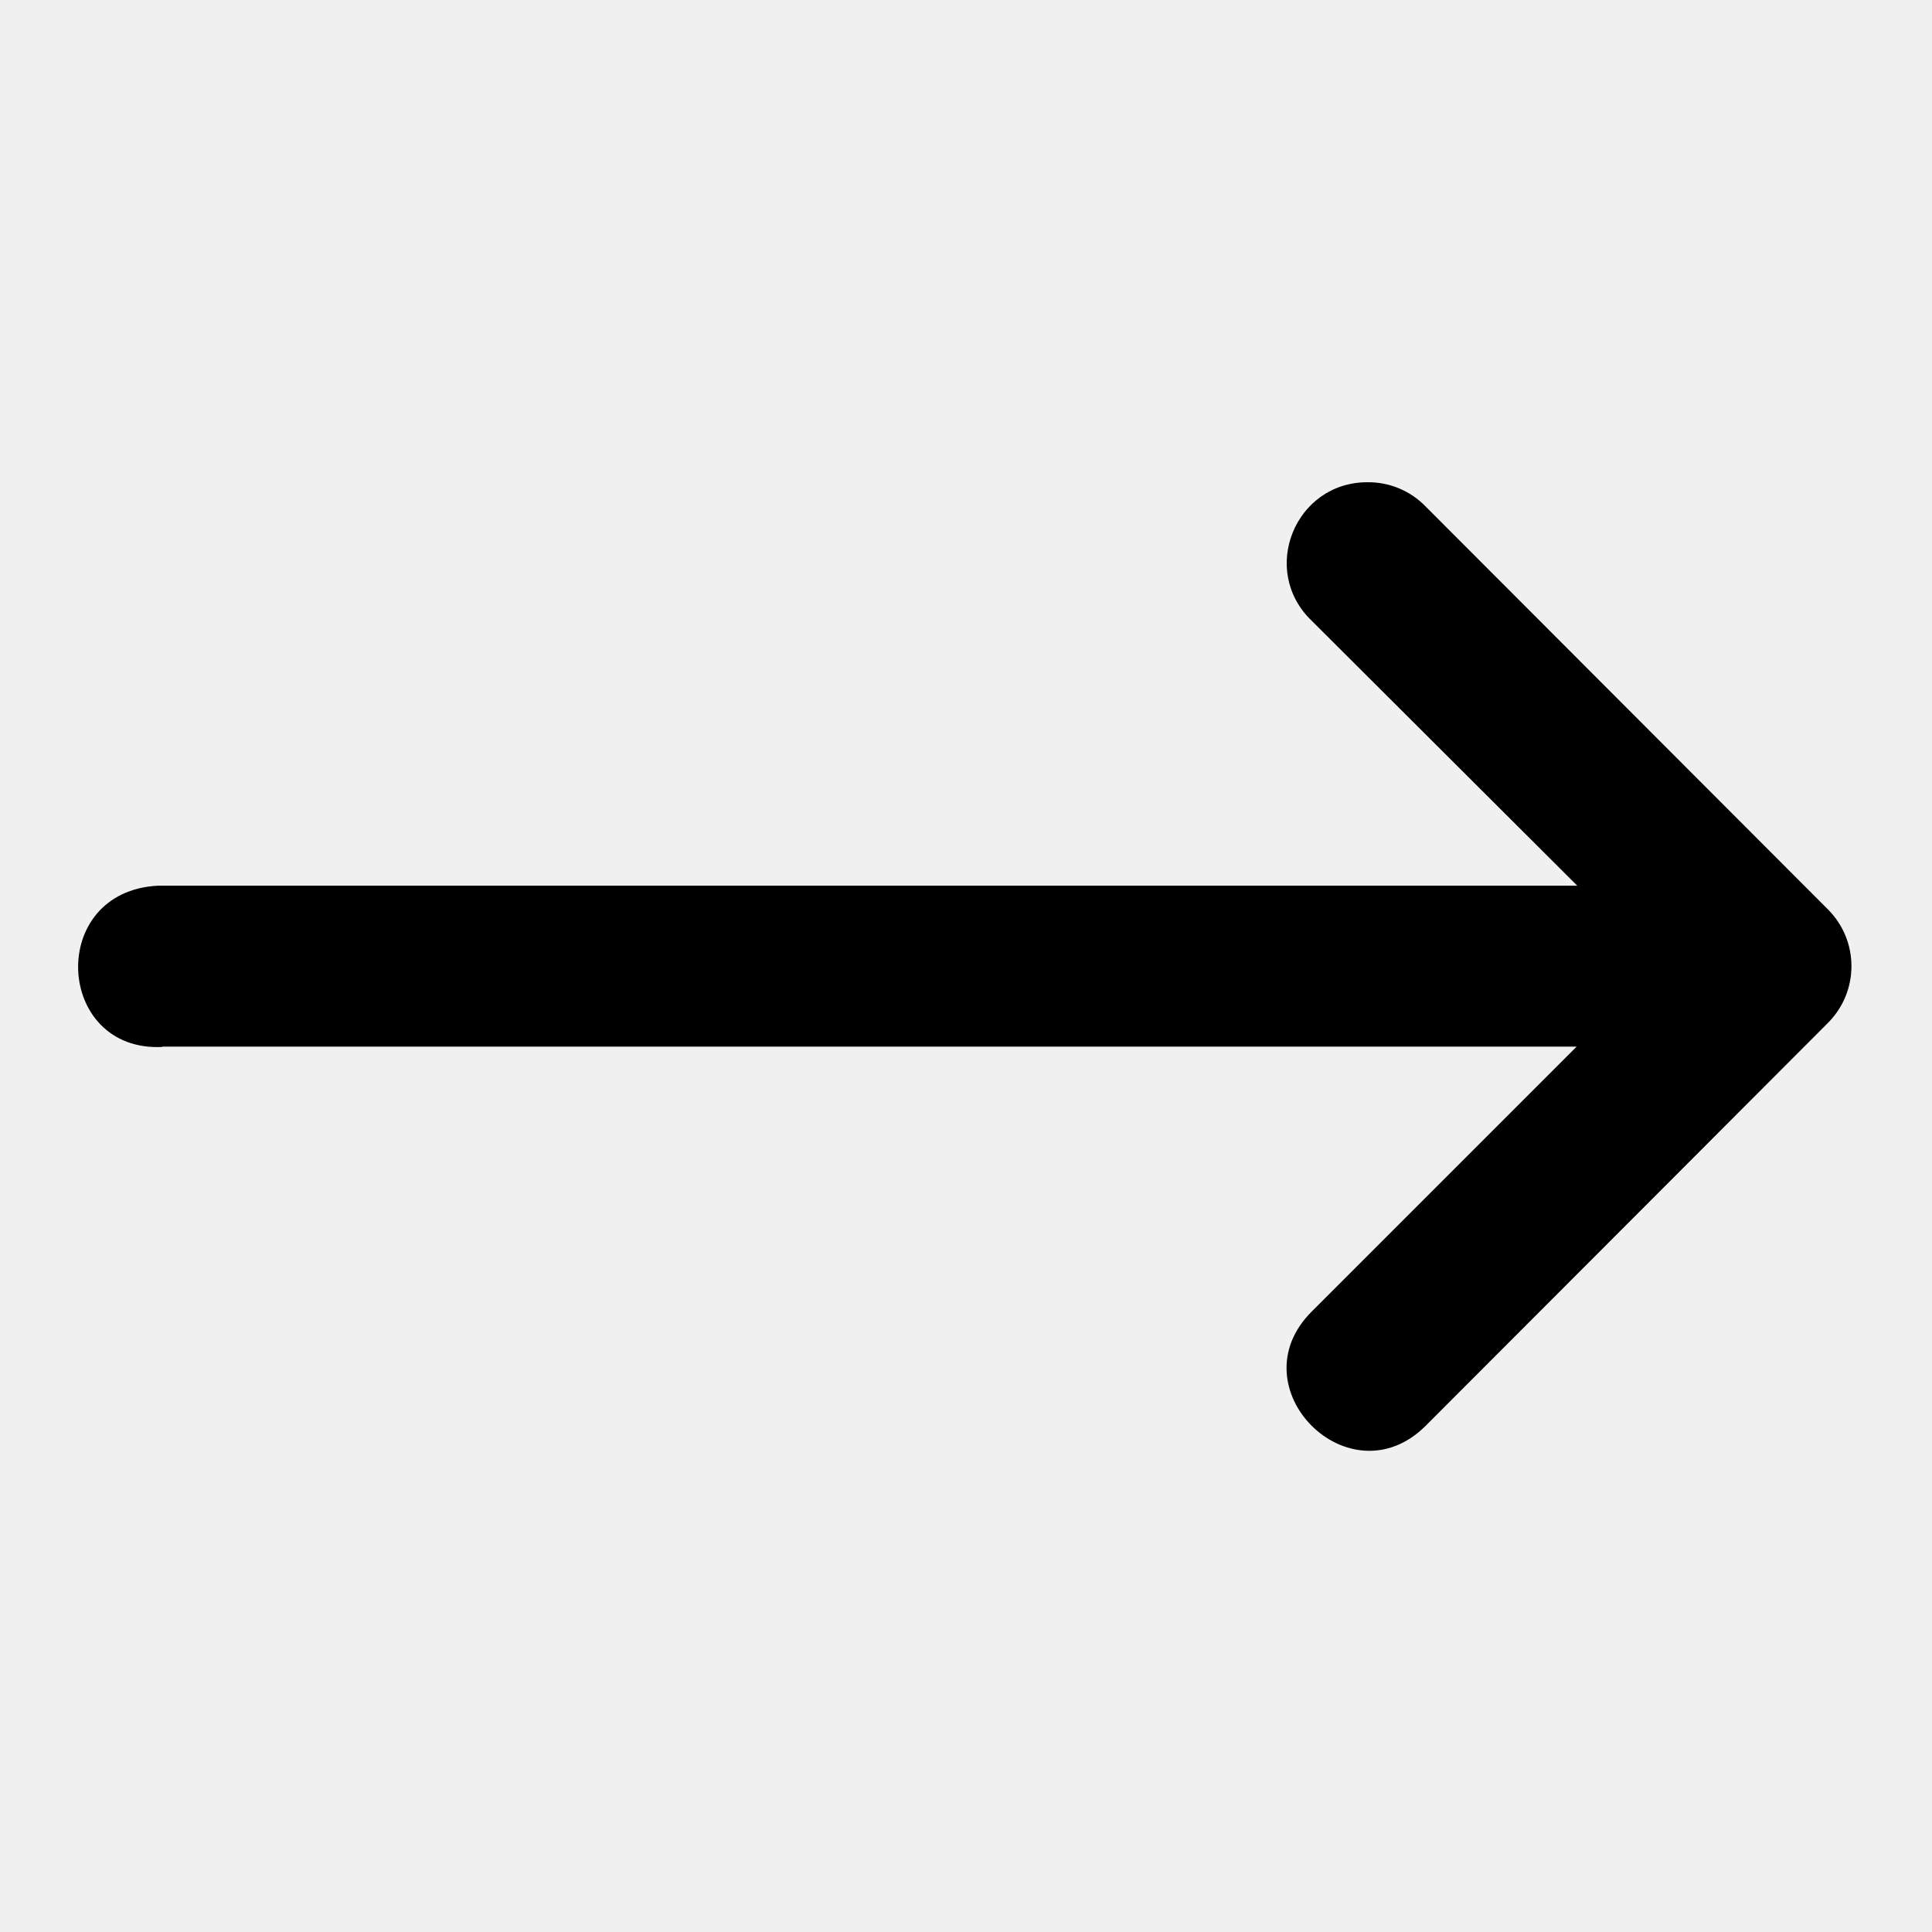
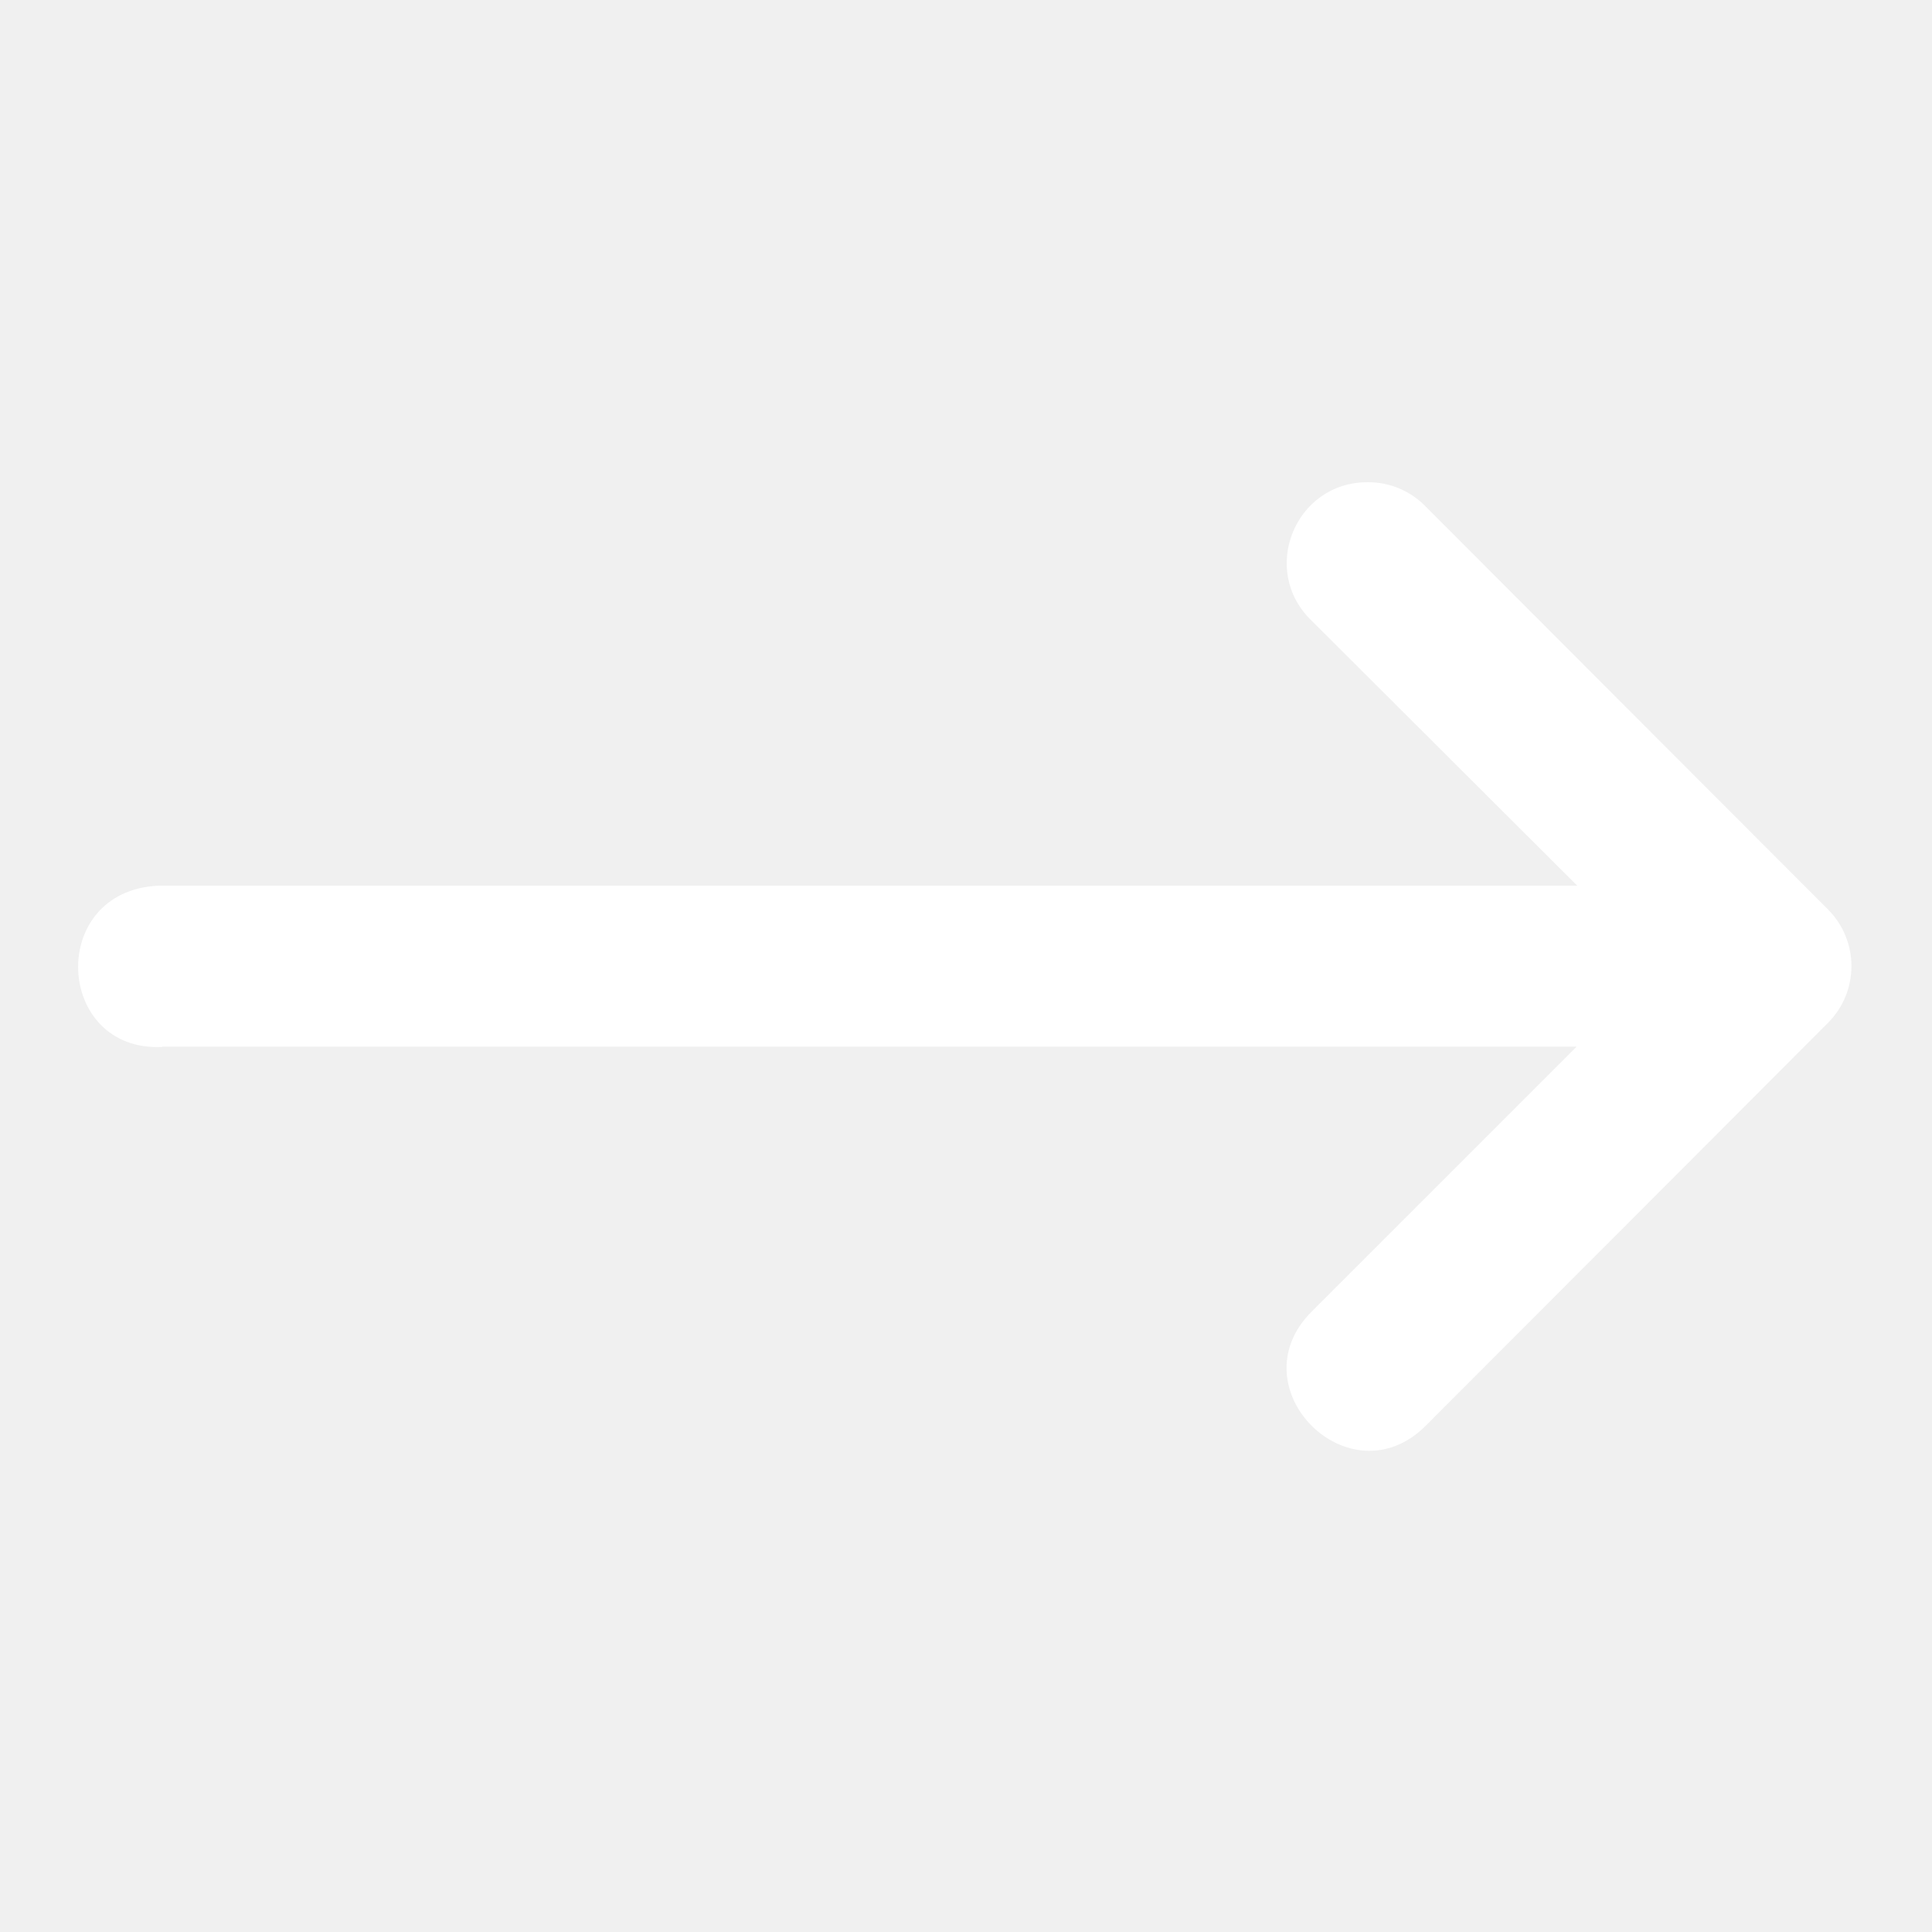
<svg xmlns="http://www.w3.org/2000/svg" id="svg10654" height="512" viewBox="0 0 6.35 6.35" width="512">
  <g id="layer1" transform="translate(0 -290.65)">
-     <path id="path9413" d="m.534 294.09h4.648l-.871.871c-.25.25.125.625.375.375l.793-.794.529-.53c.103-.103.103-.27 0-.373l-1.322-1.324c-.05-.052-.12-.081-.192-.08-.238 0-.355.29-.183.455l.873.871h-4.664c-.367.018-.339.548.014.53z" font-variant-ligatures="normal" font-variant-position="normal" font-variant-caps="normal" font-variant-numeric="normal" font-variant-alternates="normal" font-feature-settings="normal" text-indent="0" text-align="start" text-decoration-line="none" text-decoration-style="solid" text-decoration-color="rgb(0,0,0)" text-transform="none" text-orientation="mixed" white-space="normal" shape-padding="0" isolation="auto" mix-blend-mode="normal" solid-color="rgb(0,0,0)" solid-opacity="1" vector-effect="none" />
+     <path fill="white" id="path9413" d="m.534 294.09h4.648l-.871.871c-.25.25.125.625.375.375l.793-.794.529-.53c.103-.103.103-.27 0-.373l-1.322-1.324c-.05-.052-.12-.081-.192-.08-.238 0-.355.29-.183.455l.873.871h-4.664c-.367.018-.339.548.014.53z" font-variant-ligatures="normal" font-variant-position="normal" font-variant-caps="normal" font-variant-numeric="normal" font-variant-alternates="normal" font-feature-settings="normal" text-indent="0" text-align="start" text-decoration-line="none" text-decoration-style="solid" text-decoration-color="rgb(0,0,0)" text-transform="none" text-orientation="mixed" white-space="normal" shape-padding="0" isolation="auto" mix-blend-mode="normal" solid-color="rgb(0,0,0)" solid-opacity="1" vector-effect="none" />
  </g>
</svg>
